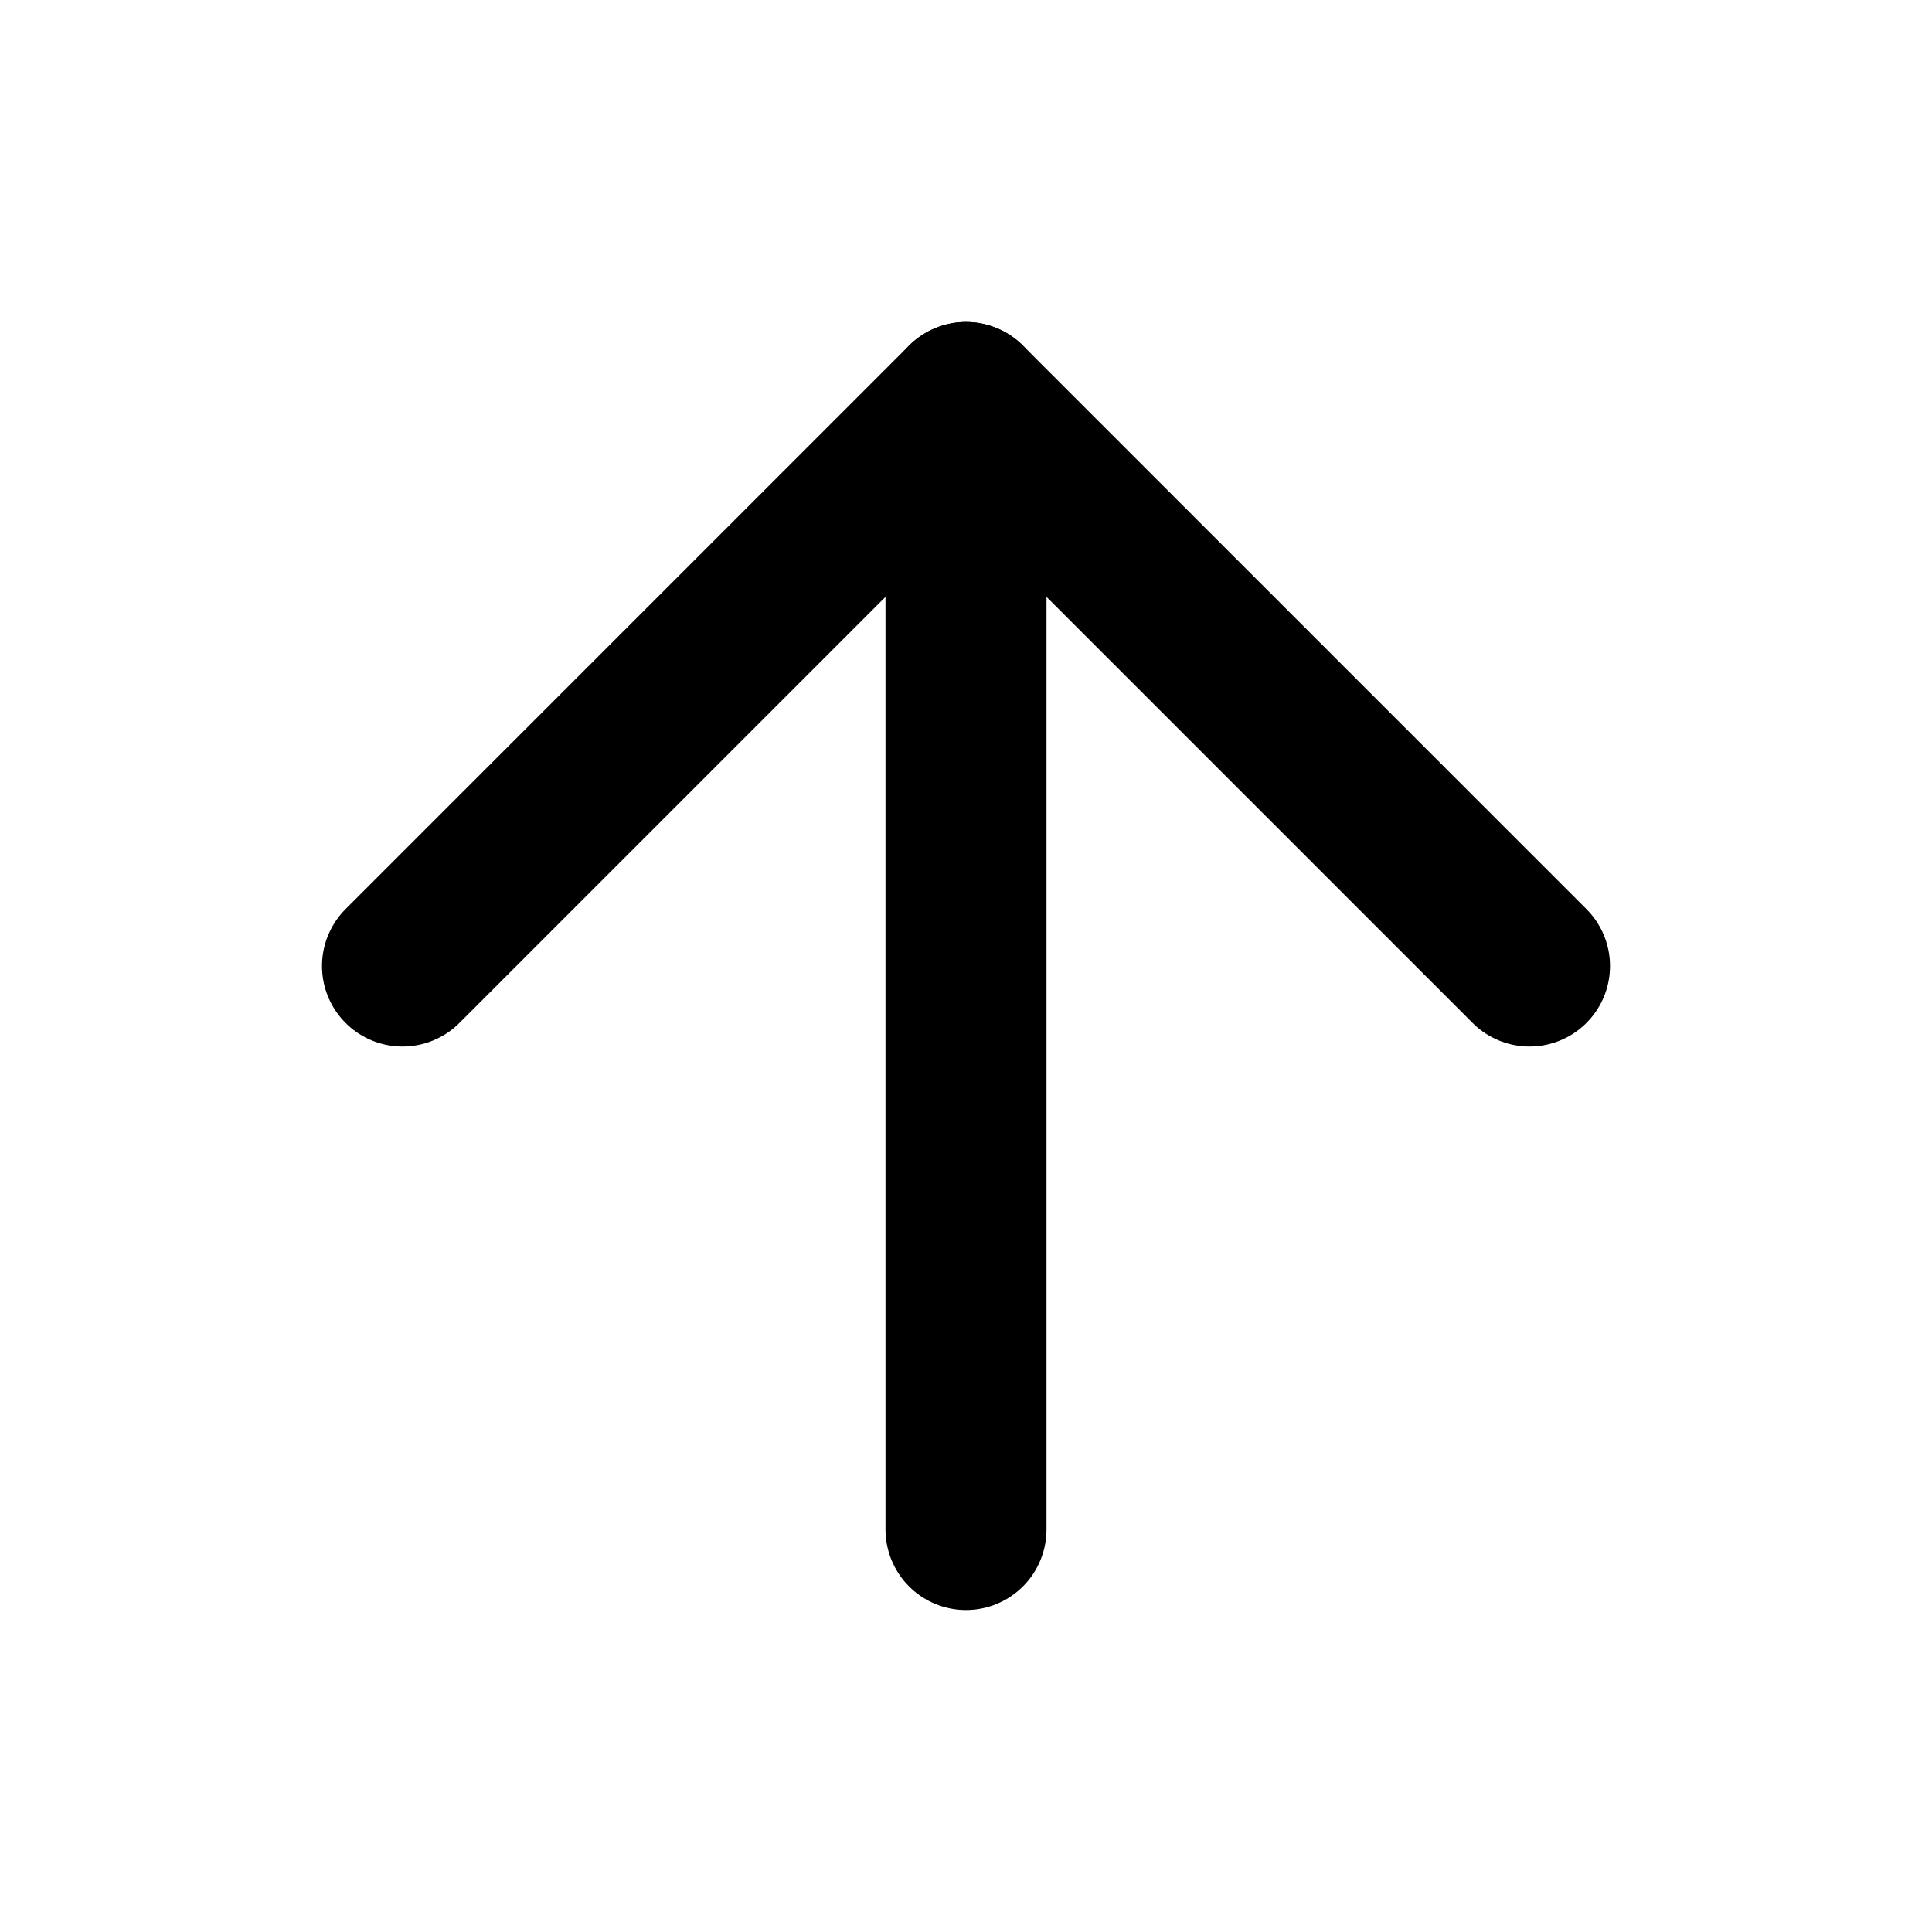
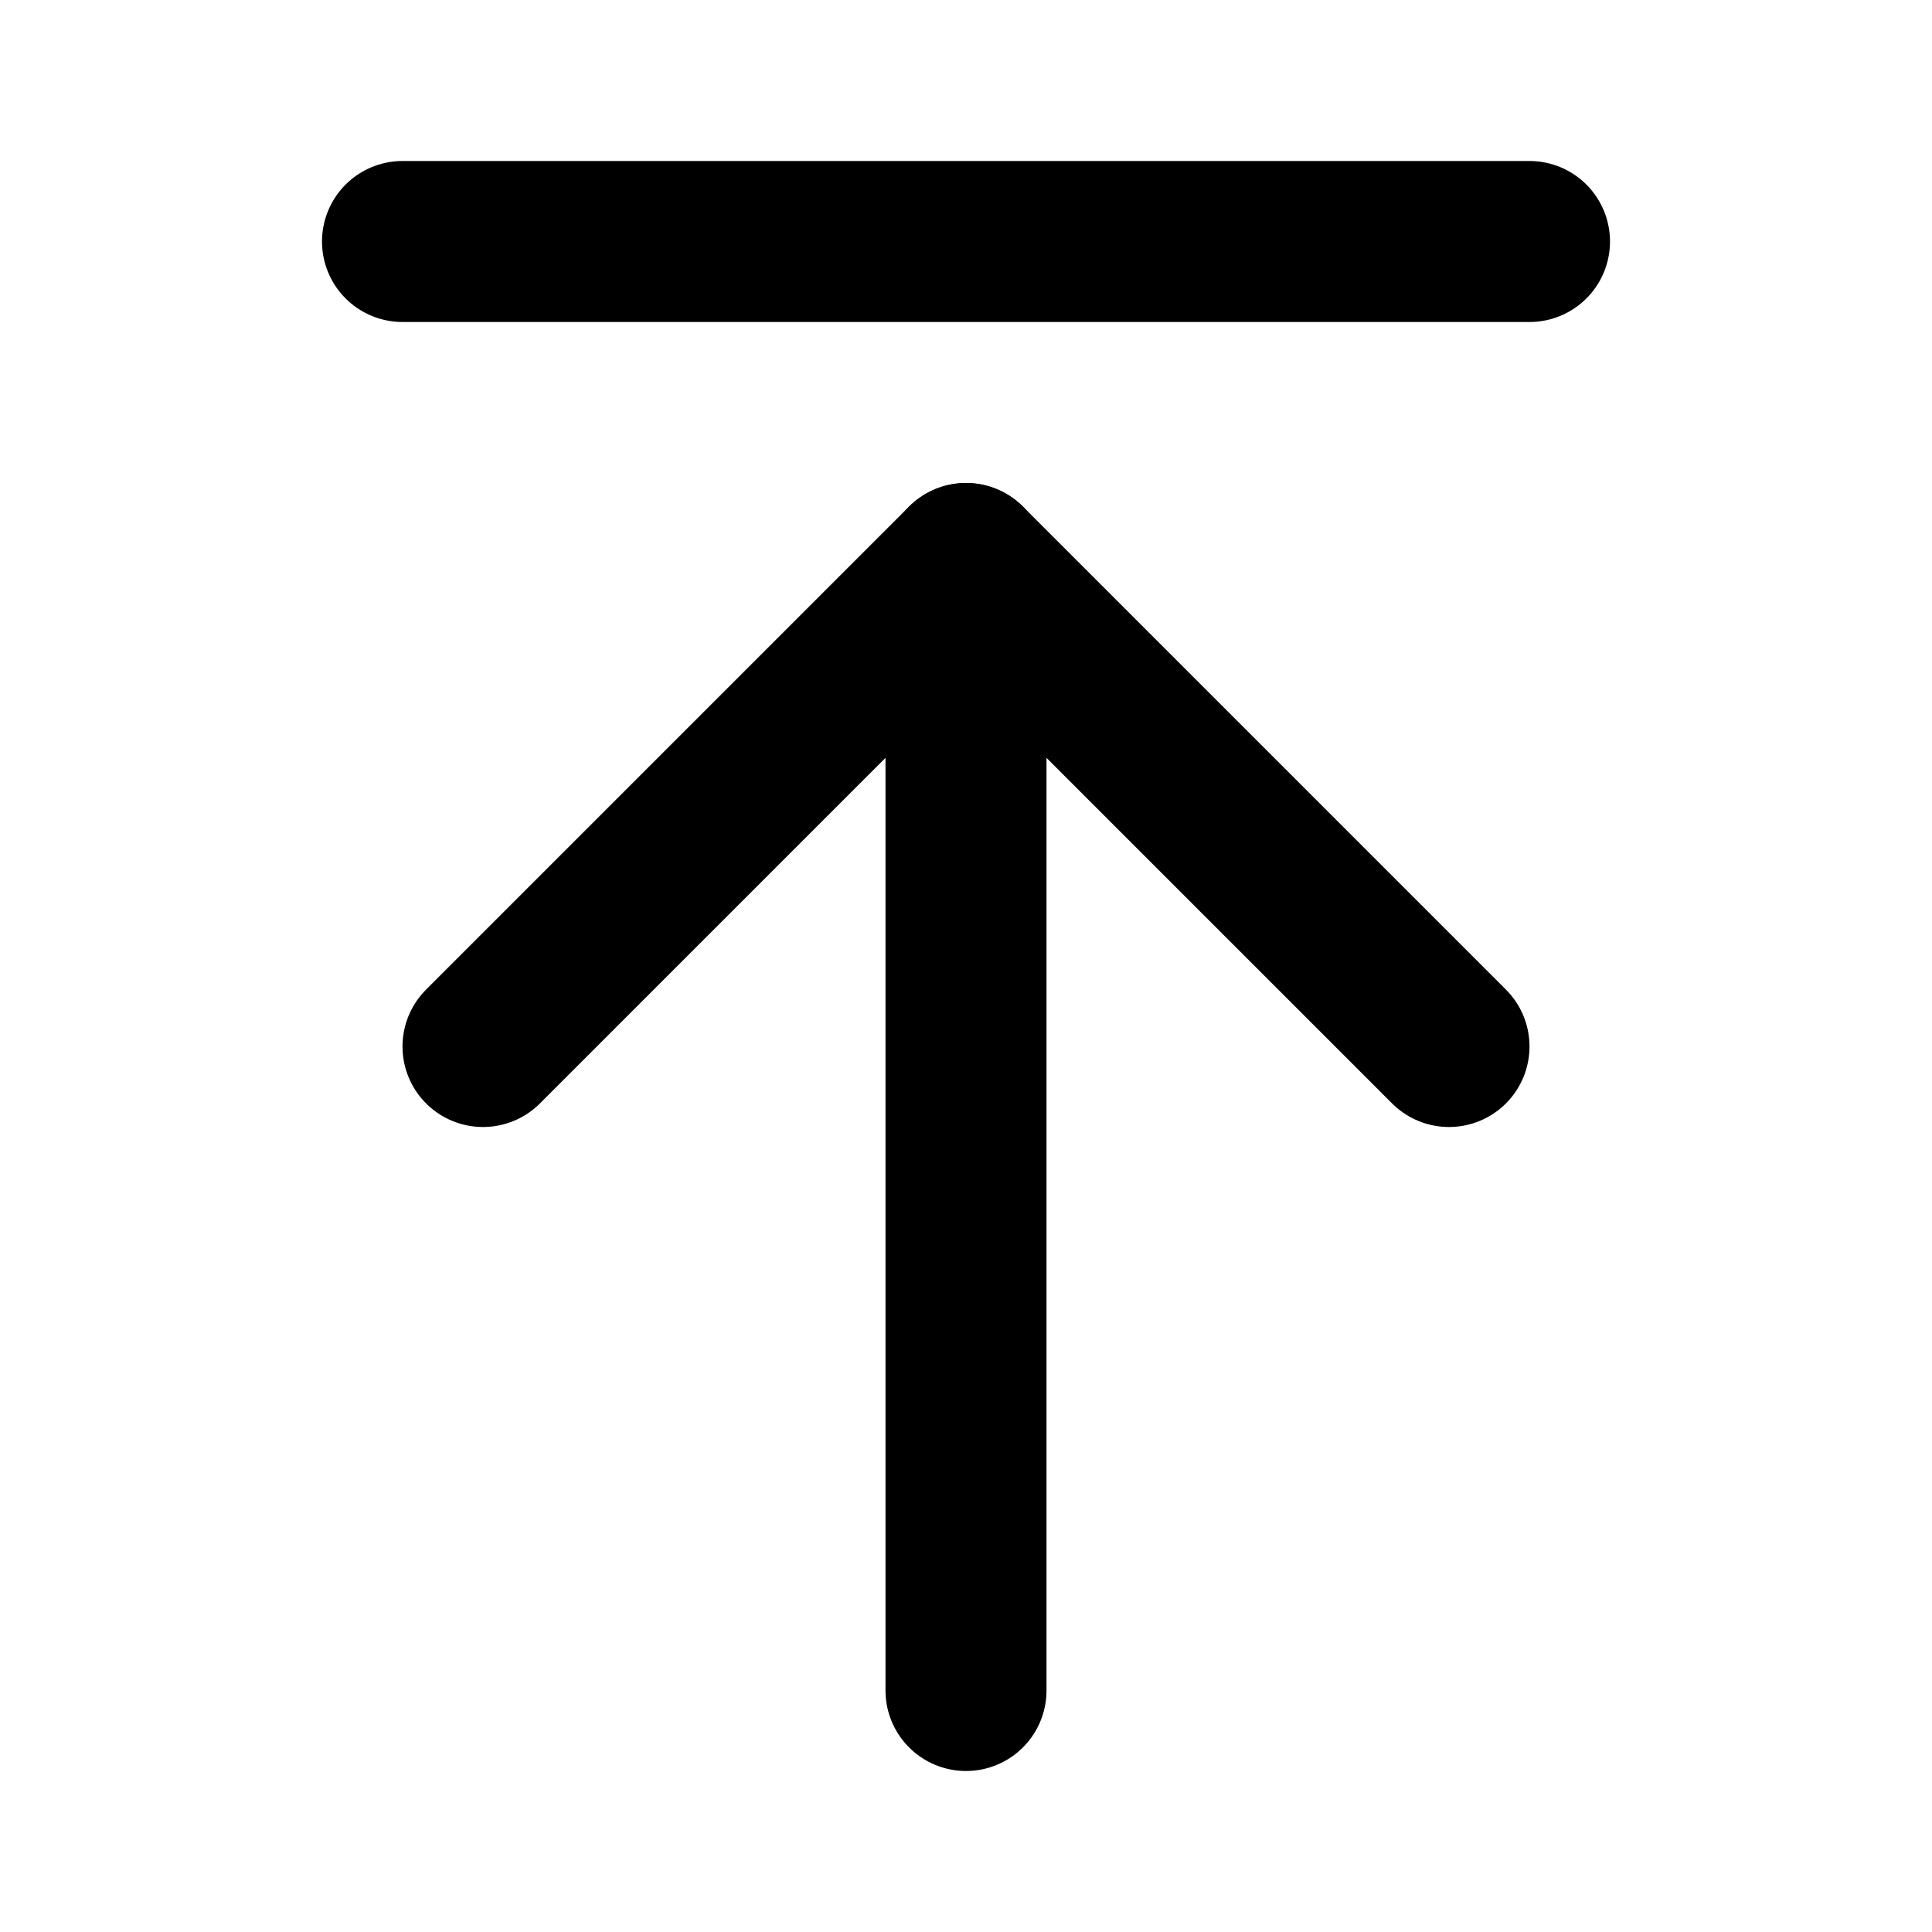
<svg xmlns="http://www.w3.org/2000/svg" width="24" height="24" viewBox="0 0 24 24">
  <symbol id="icon" viewBox="0 0 24 24">
-     <path d="m5 12 7-7 7 7" />
-     <path d="M12 19V5" />
+     <path d="M5 3h14" />
+     <path d="m18 13-6-6-6 6" />
+     <path d="M12 7v14" />
  </symbol>
  <use href="#icon" fill="none" stroke="#000" stroke-width="2" stroke-linecap="round" stroke-linejoin="round" />
</svg>
